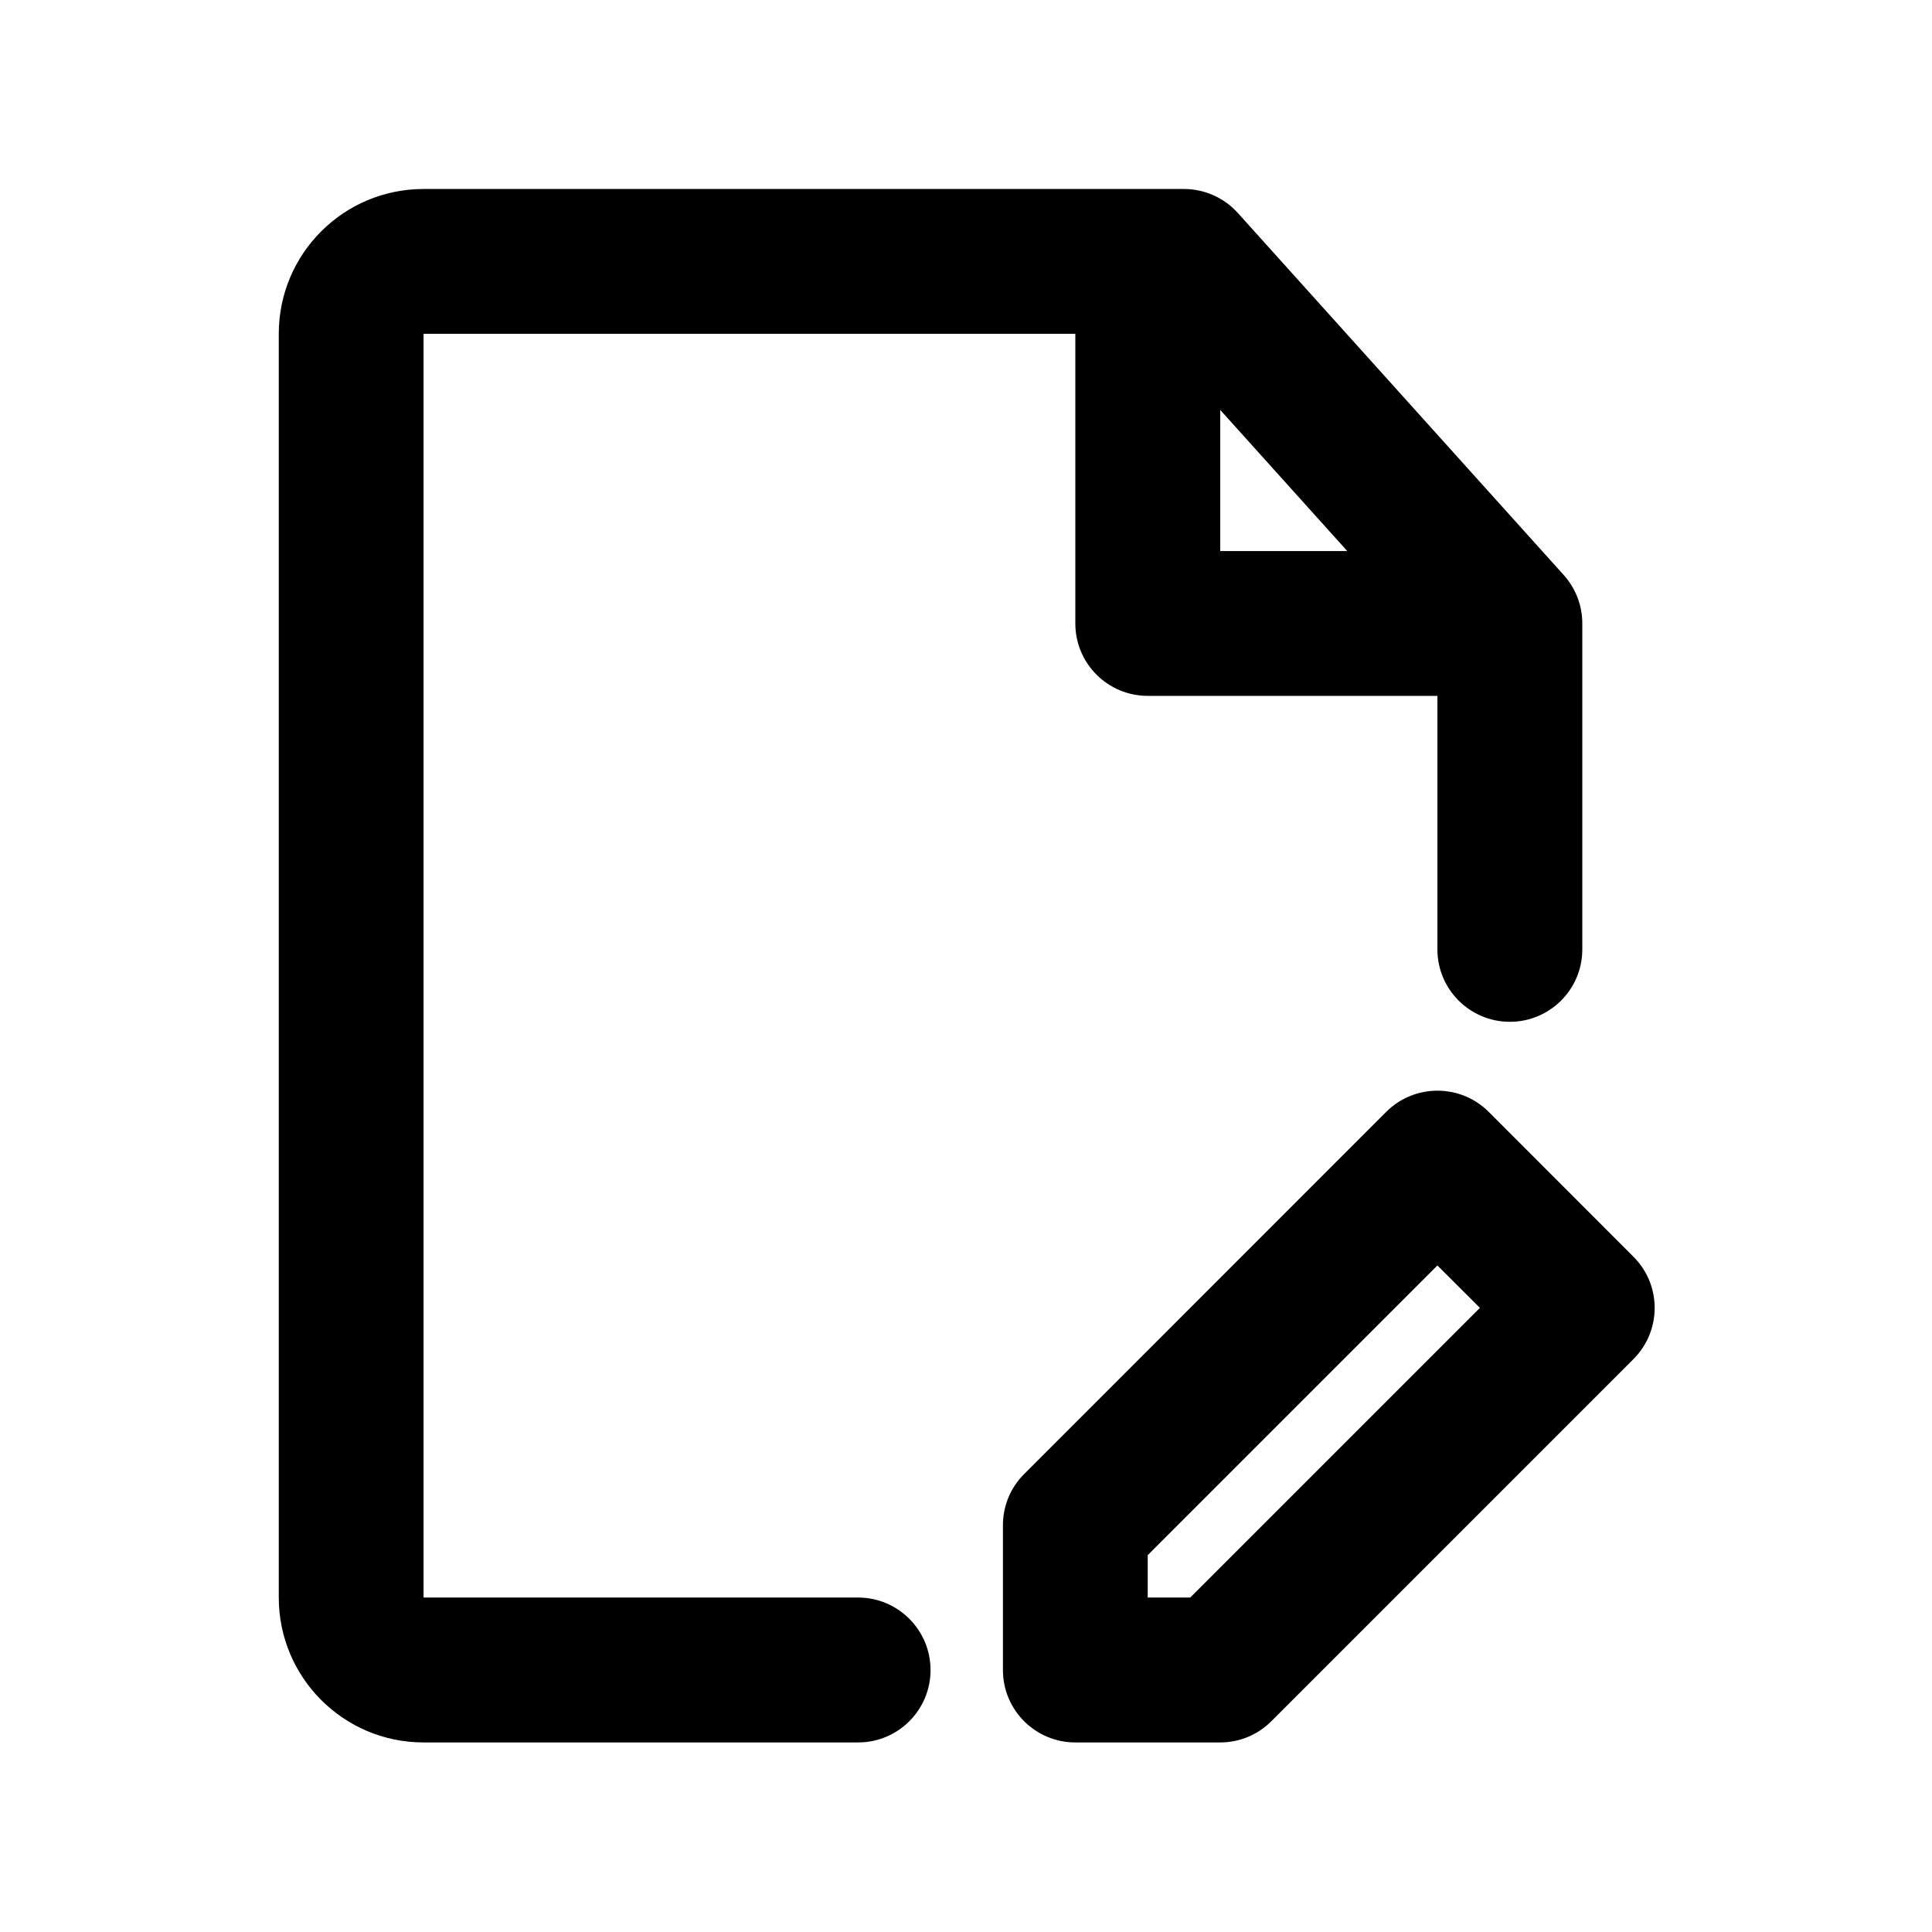
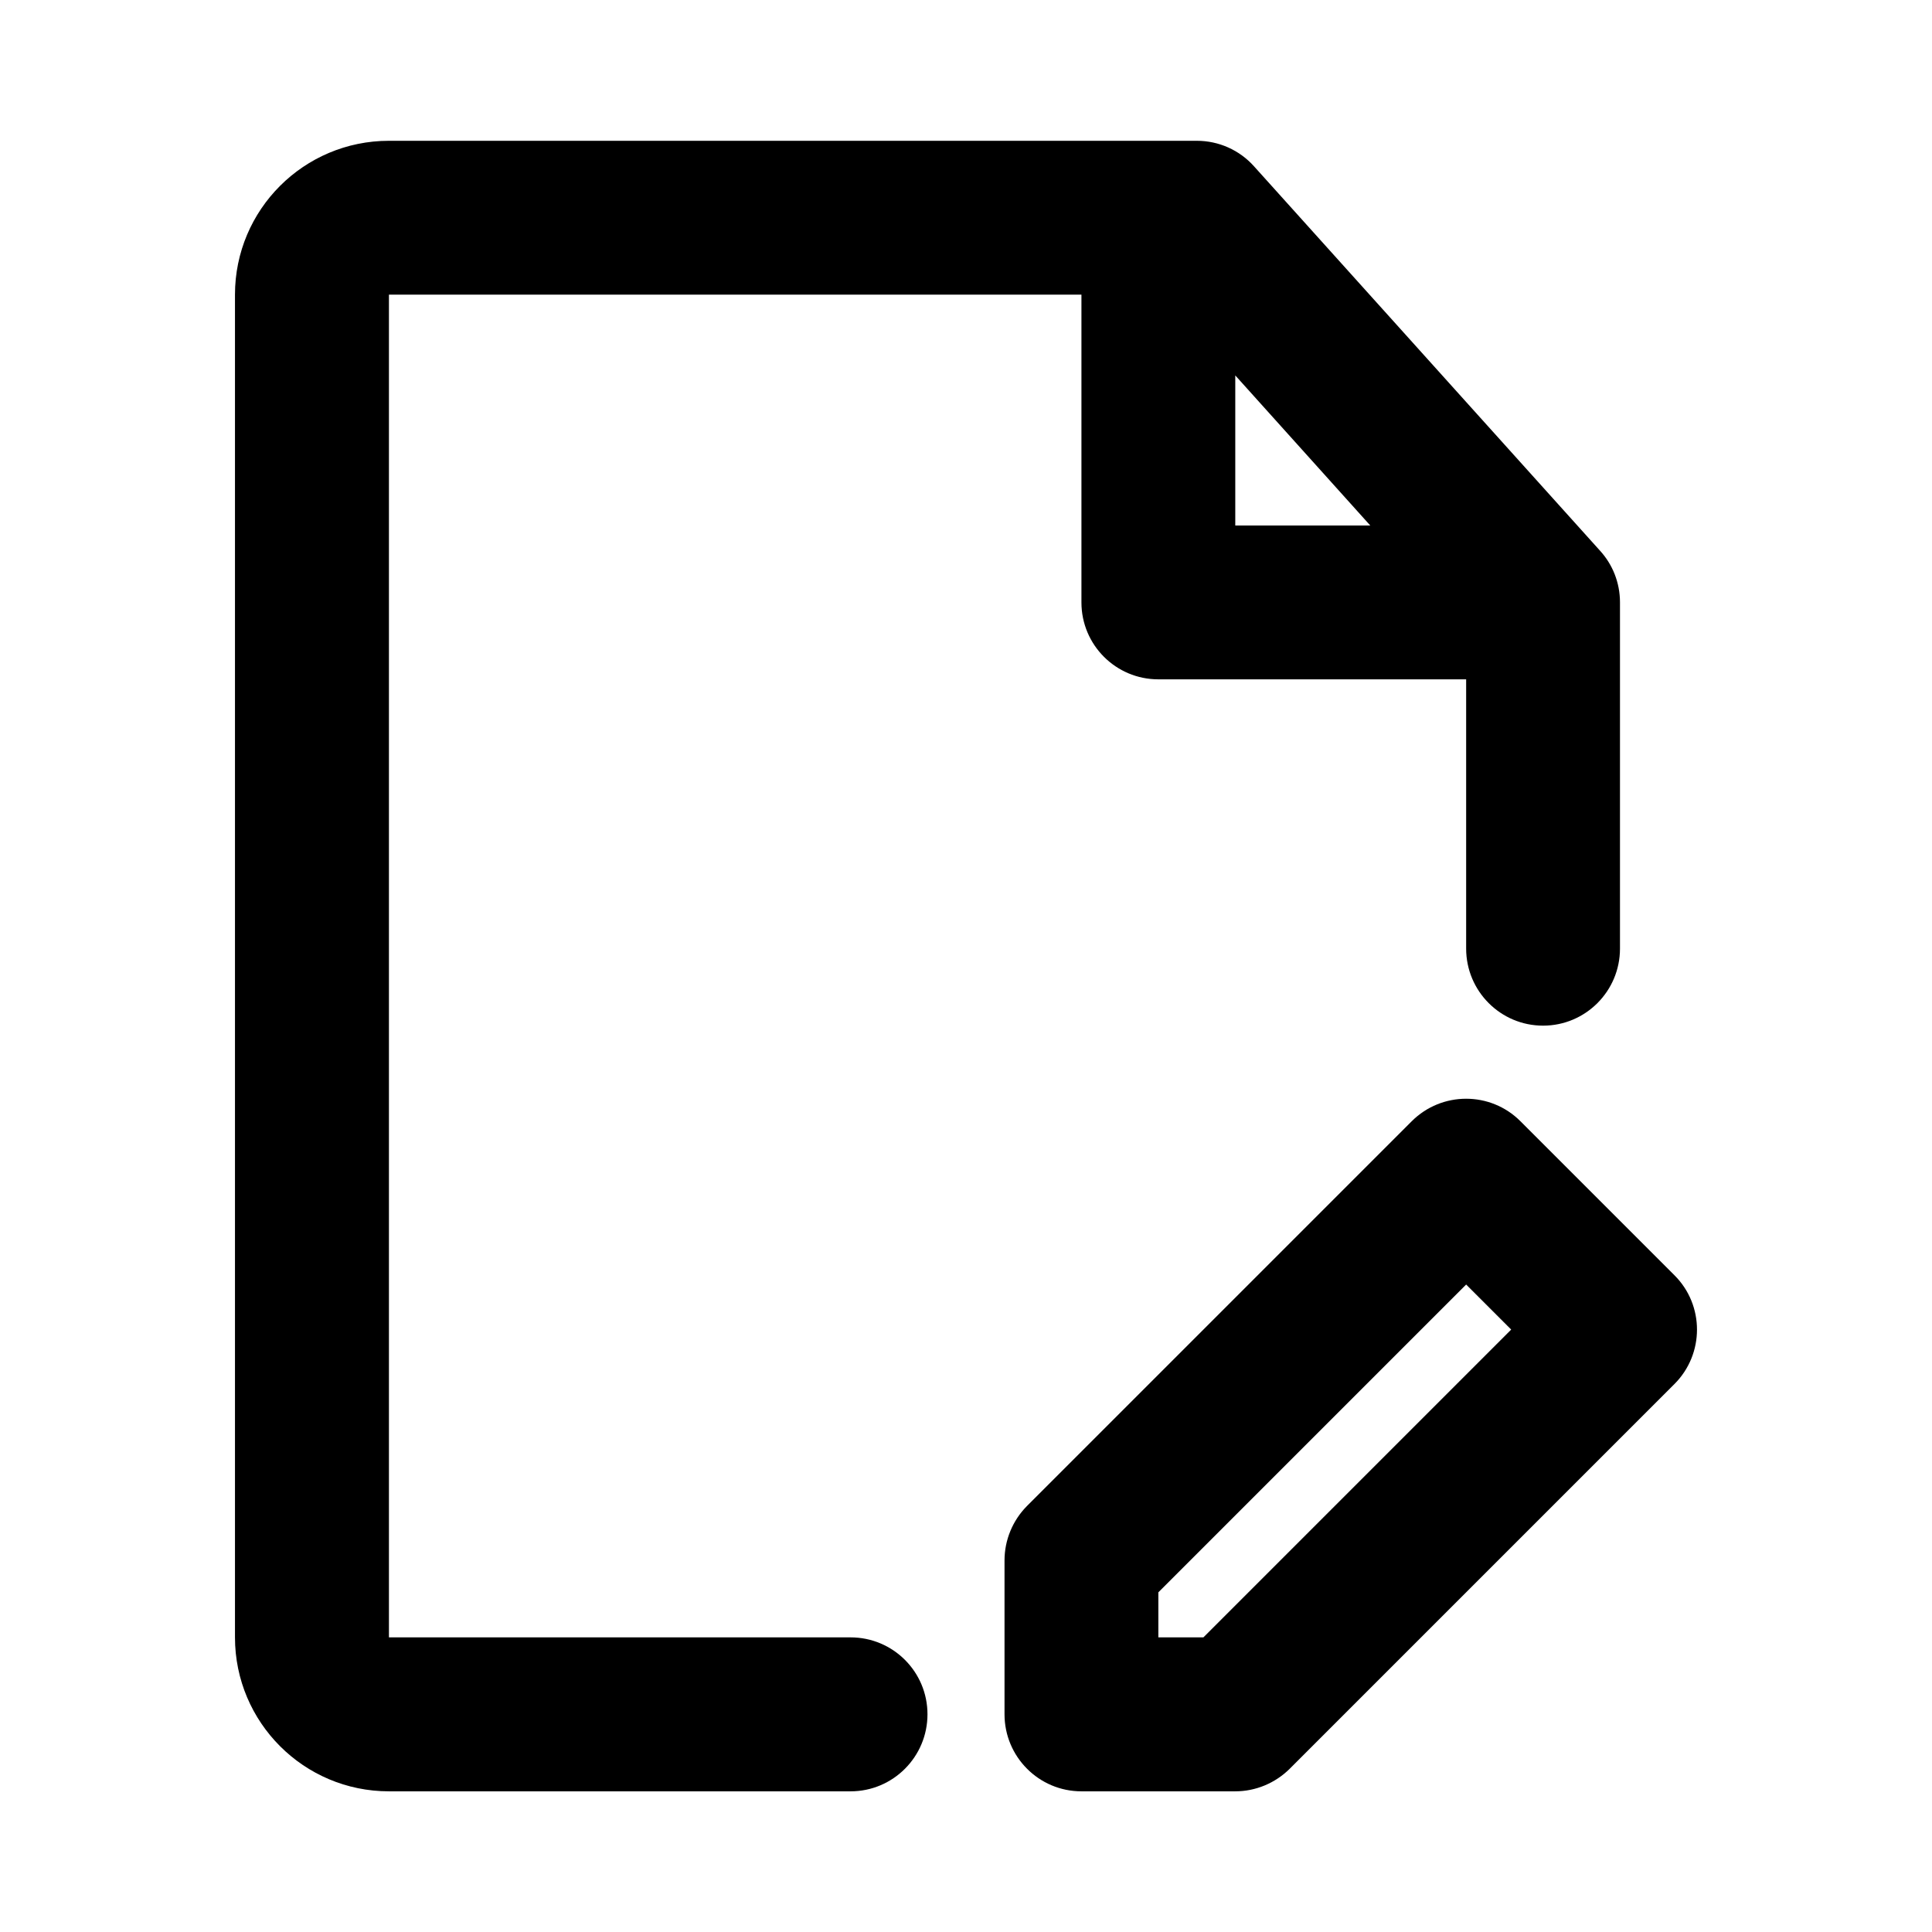
- <svg xmlns="http://www.w3.org/2000/svg" width="17" height="17" viewBox="0 0 17 17" fill="none">
-   <mask id="mask0_102_867" style="mask-type:alpha" maskUnits="userSpaceOnUse" x="0" y="0" width="17" height="17">
-     <rect x="0.506" y="0.497" width="16" height="16" fill="#DCDCDC" />
+ <svg xmlns="http://www.w3.org/2000/svg" width="16" height="16" viewBox="0 0 16 16" fill="none">
+   <mask id="mask0_102_867" style="mask-type:alpha" maskUnits="userSpaceOnUse" x="0" y="0" width="16" height="16">
+     <rect width="16" height="16" fill="#DCDCDC" />
  </mask>
  <g mask="url(#mask0_102_867)">
-     <path fill-rule="evenodd" clip-rule="evenodd" d="M2.453 2.937C2.453 2.233 3.023 1.663 3.727 1.663H10.418C10.599 1.663 10.771 1.74 10.892 1.874L13.758 5.058C13.86 5.171 13.923 5.321 13.923 5.486V8.354C13.923 8.706 13.637 8.991 13.286 8.991C12.934 8.991 12.648 8.706 12.648 8.354V6.123H10.099C9.747 6.123 9.462 5.838 9.462 5.486V2.937H3.727L3.727 14.057H7.551C7.902 14.057 8.188 14.343 8.188 14.695C8.188 15.047 7.902 15.332 7.551 15.332H3.727C3.023 15.332 2.453 14.761 2.453 14.057L2.453 2.937ZM10.737 3.607V4.849H11.855L10.737 3.607Z" fill="black" />
-     <path fill-rule="evenodd" clip-rule="evenodd" d="M13.099 9.783L14.373 11.058C14.622 11.307 14.622 11.71 14.373 11.959L11.187 15.145C11.068 15.265 10.906 15.332 10.737 15.332H9.462C9.11 15.332 8.825 15.047 8.825 14.695V13.42C8.825 13.251 8.892 13.089 9.012 12.97L12.198 9.783C12.447 9.535 12.85 9.535 13.099 9.783ZM10.099 13.684V14.057H10.473L13.022 11.508L12.648 11.135L10.099 13.684Z" fill="black" />
+     <path fill-rule="evenodd" clip-rule="evenodd" d="M1.946 2.44C1.946 1.736 2.517 1.166 3.221 1.166H9.912C10.092 1.166 10.264 1.242 10.385 1.377L13.251 4.561C13.354 4.674 13.416 4.824 13.416 4.989V7.856C13.416 8.208 13.131 8.494 12.779 8.494C12.427 8.494 12.142 8.208 12.142 7.856V5.626H9.593C9.241 5.626 8.956 5.341 8.956 4.989V2.44H3.221L3.221 13.56H7.044C7.396 13.56 7.681 13.845 7.681 14.197C7.681 14.549 7.396 14.835 7.044 14.835H3.221C2.517 14.835 1.946 14.264 1.946 13.56L1.946 2.44ZM10.23 3.109V4.352H11.348L10.23 3.109Z" fill="black" />
+     <path fill-rule="evenodd" clip-rule="evenodd" d="M12.592 9.286L13.867 10.561C14.116 10.809 14.116 11.213 13.867 11.462L10.681 14.648C10.561 14.767 10.399 14.835 10.23 14.835H8.956C8.604 14.835 8.319 14.549 8.319 14.197V12.923C8.319 12.754 8.386 12.592 8.505 12.472L11.691 9.286C11.94 9.037 12.344 9.037 12.592 9.286ZM9.593 13.187V13.56H9.966L12.515 11.011L12.142 10.638L9.593 13.187Z" fill="black" />
  </g>
</svg>
